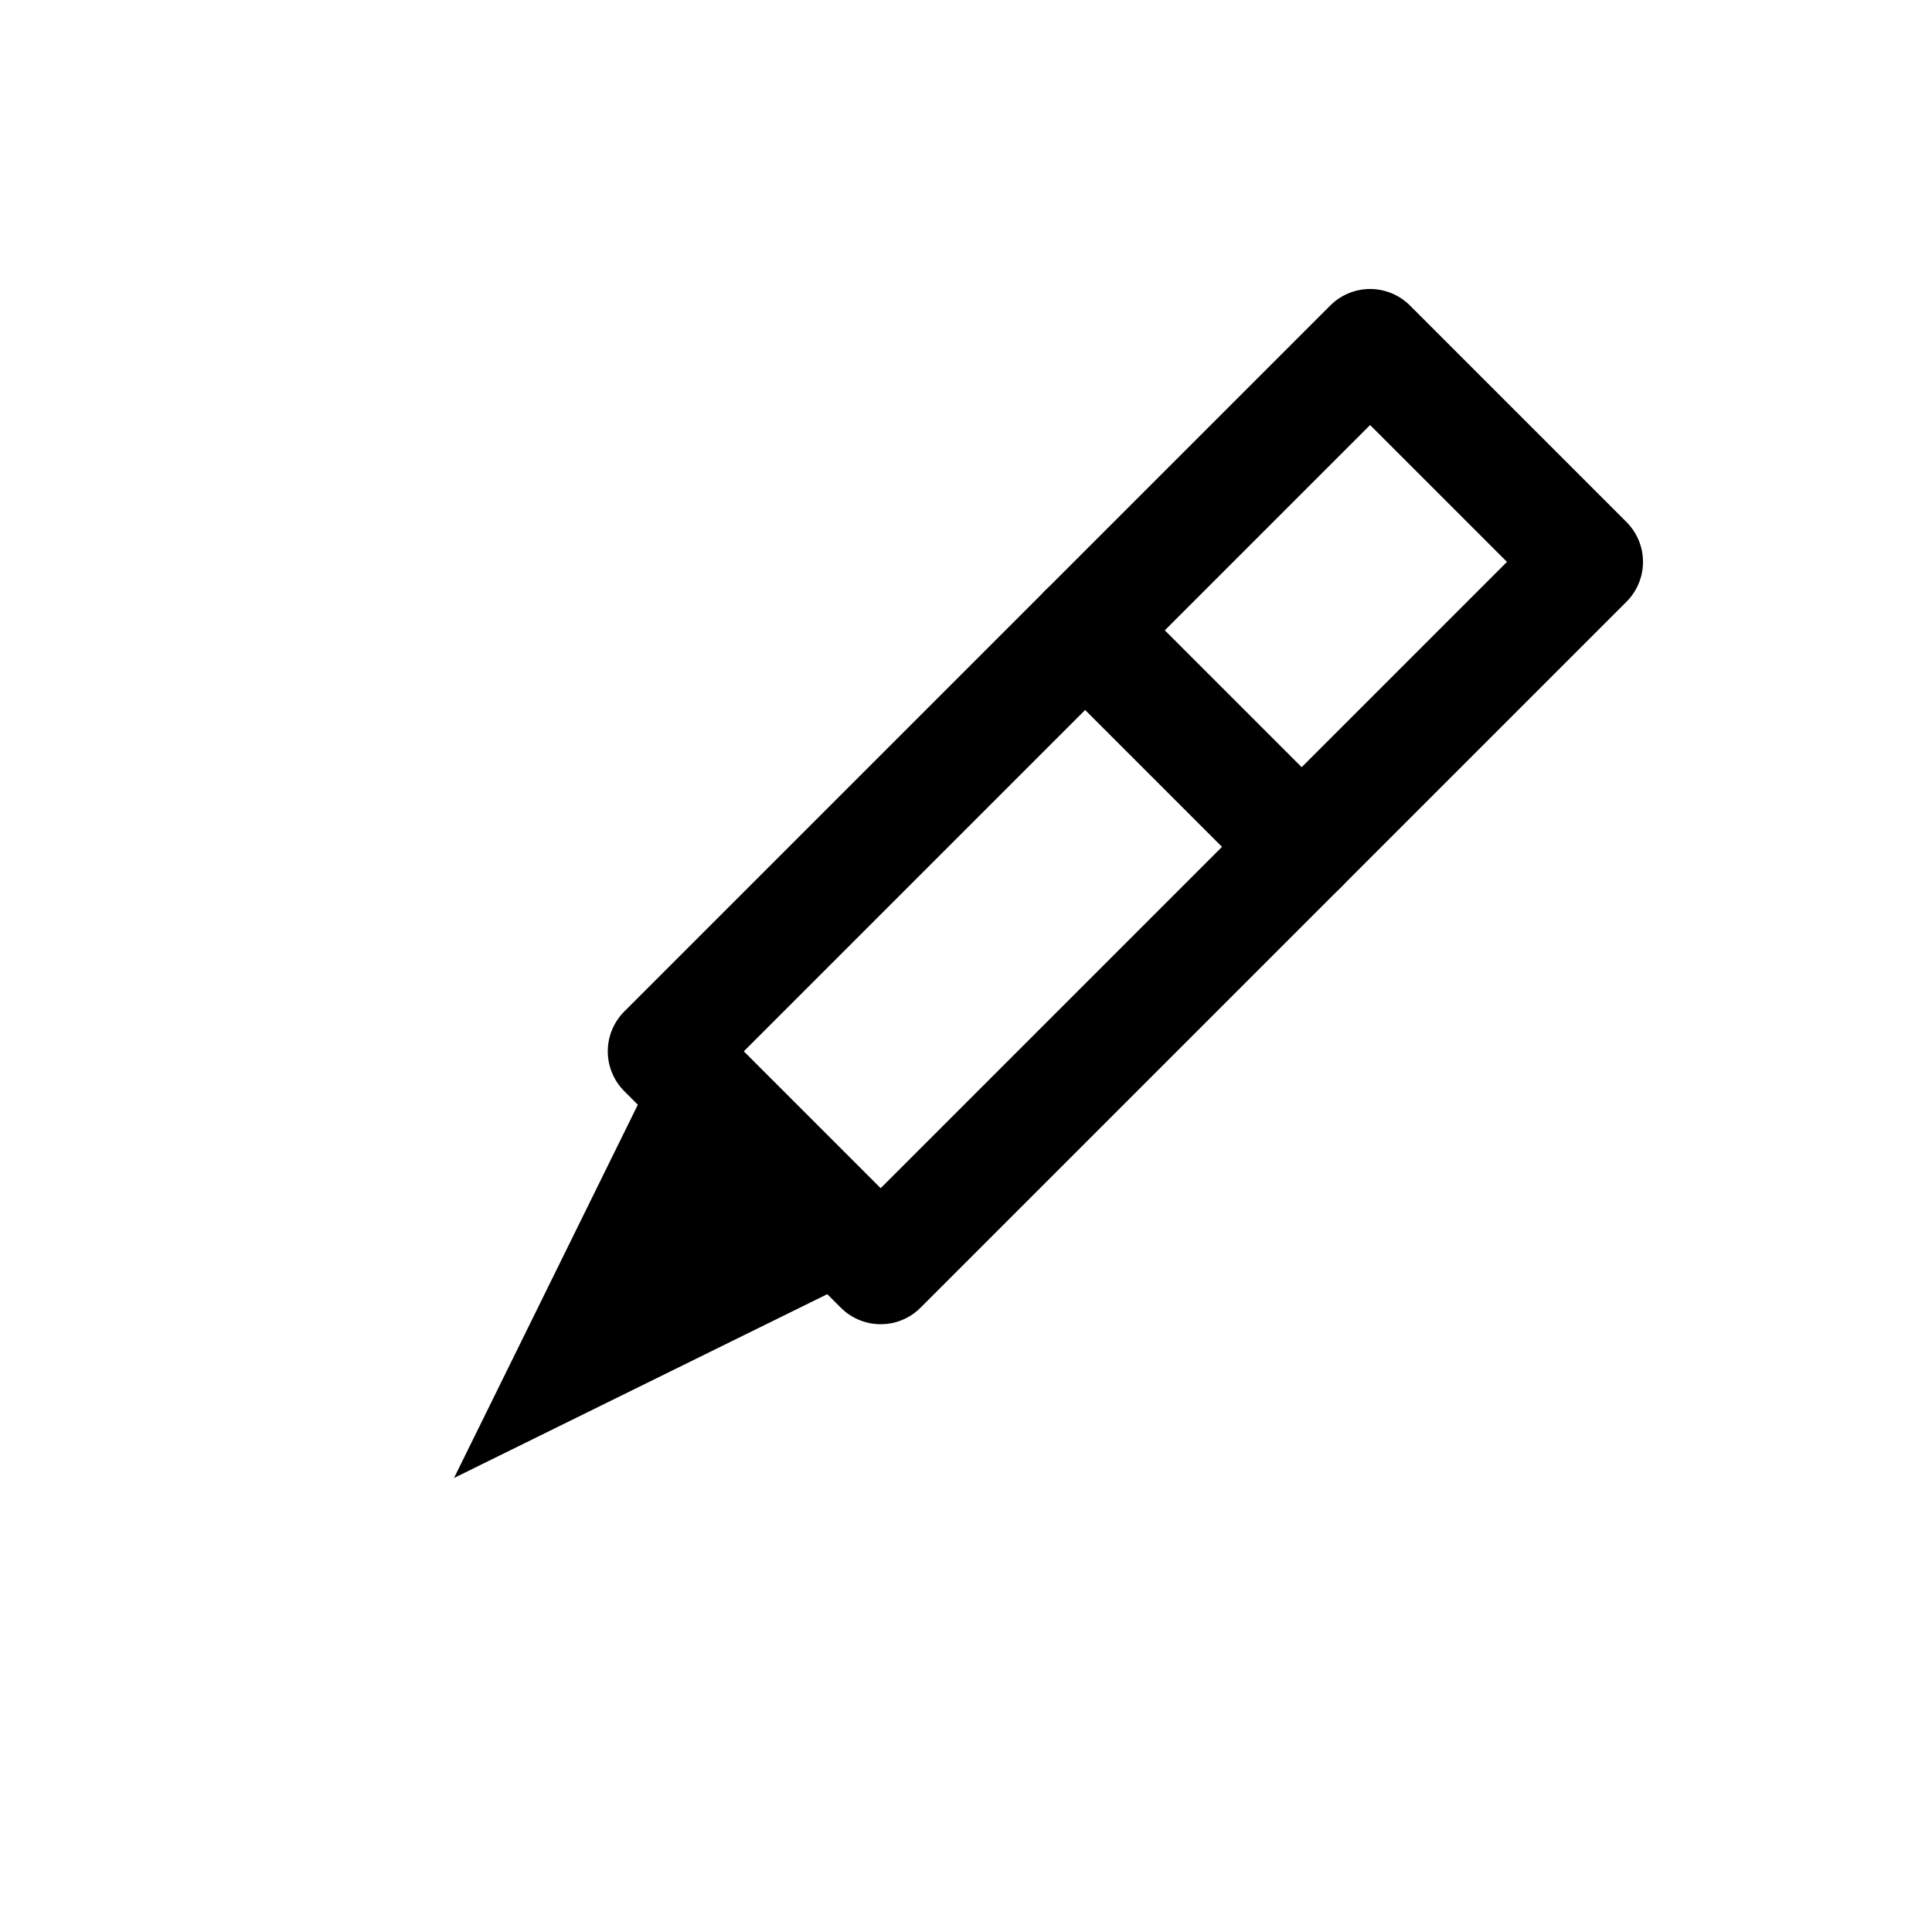
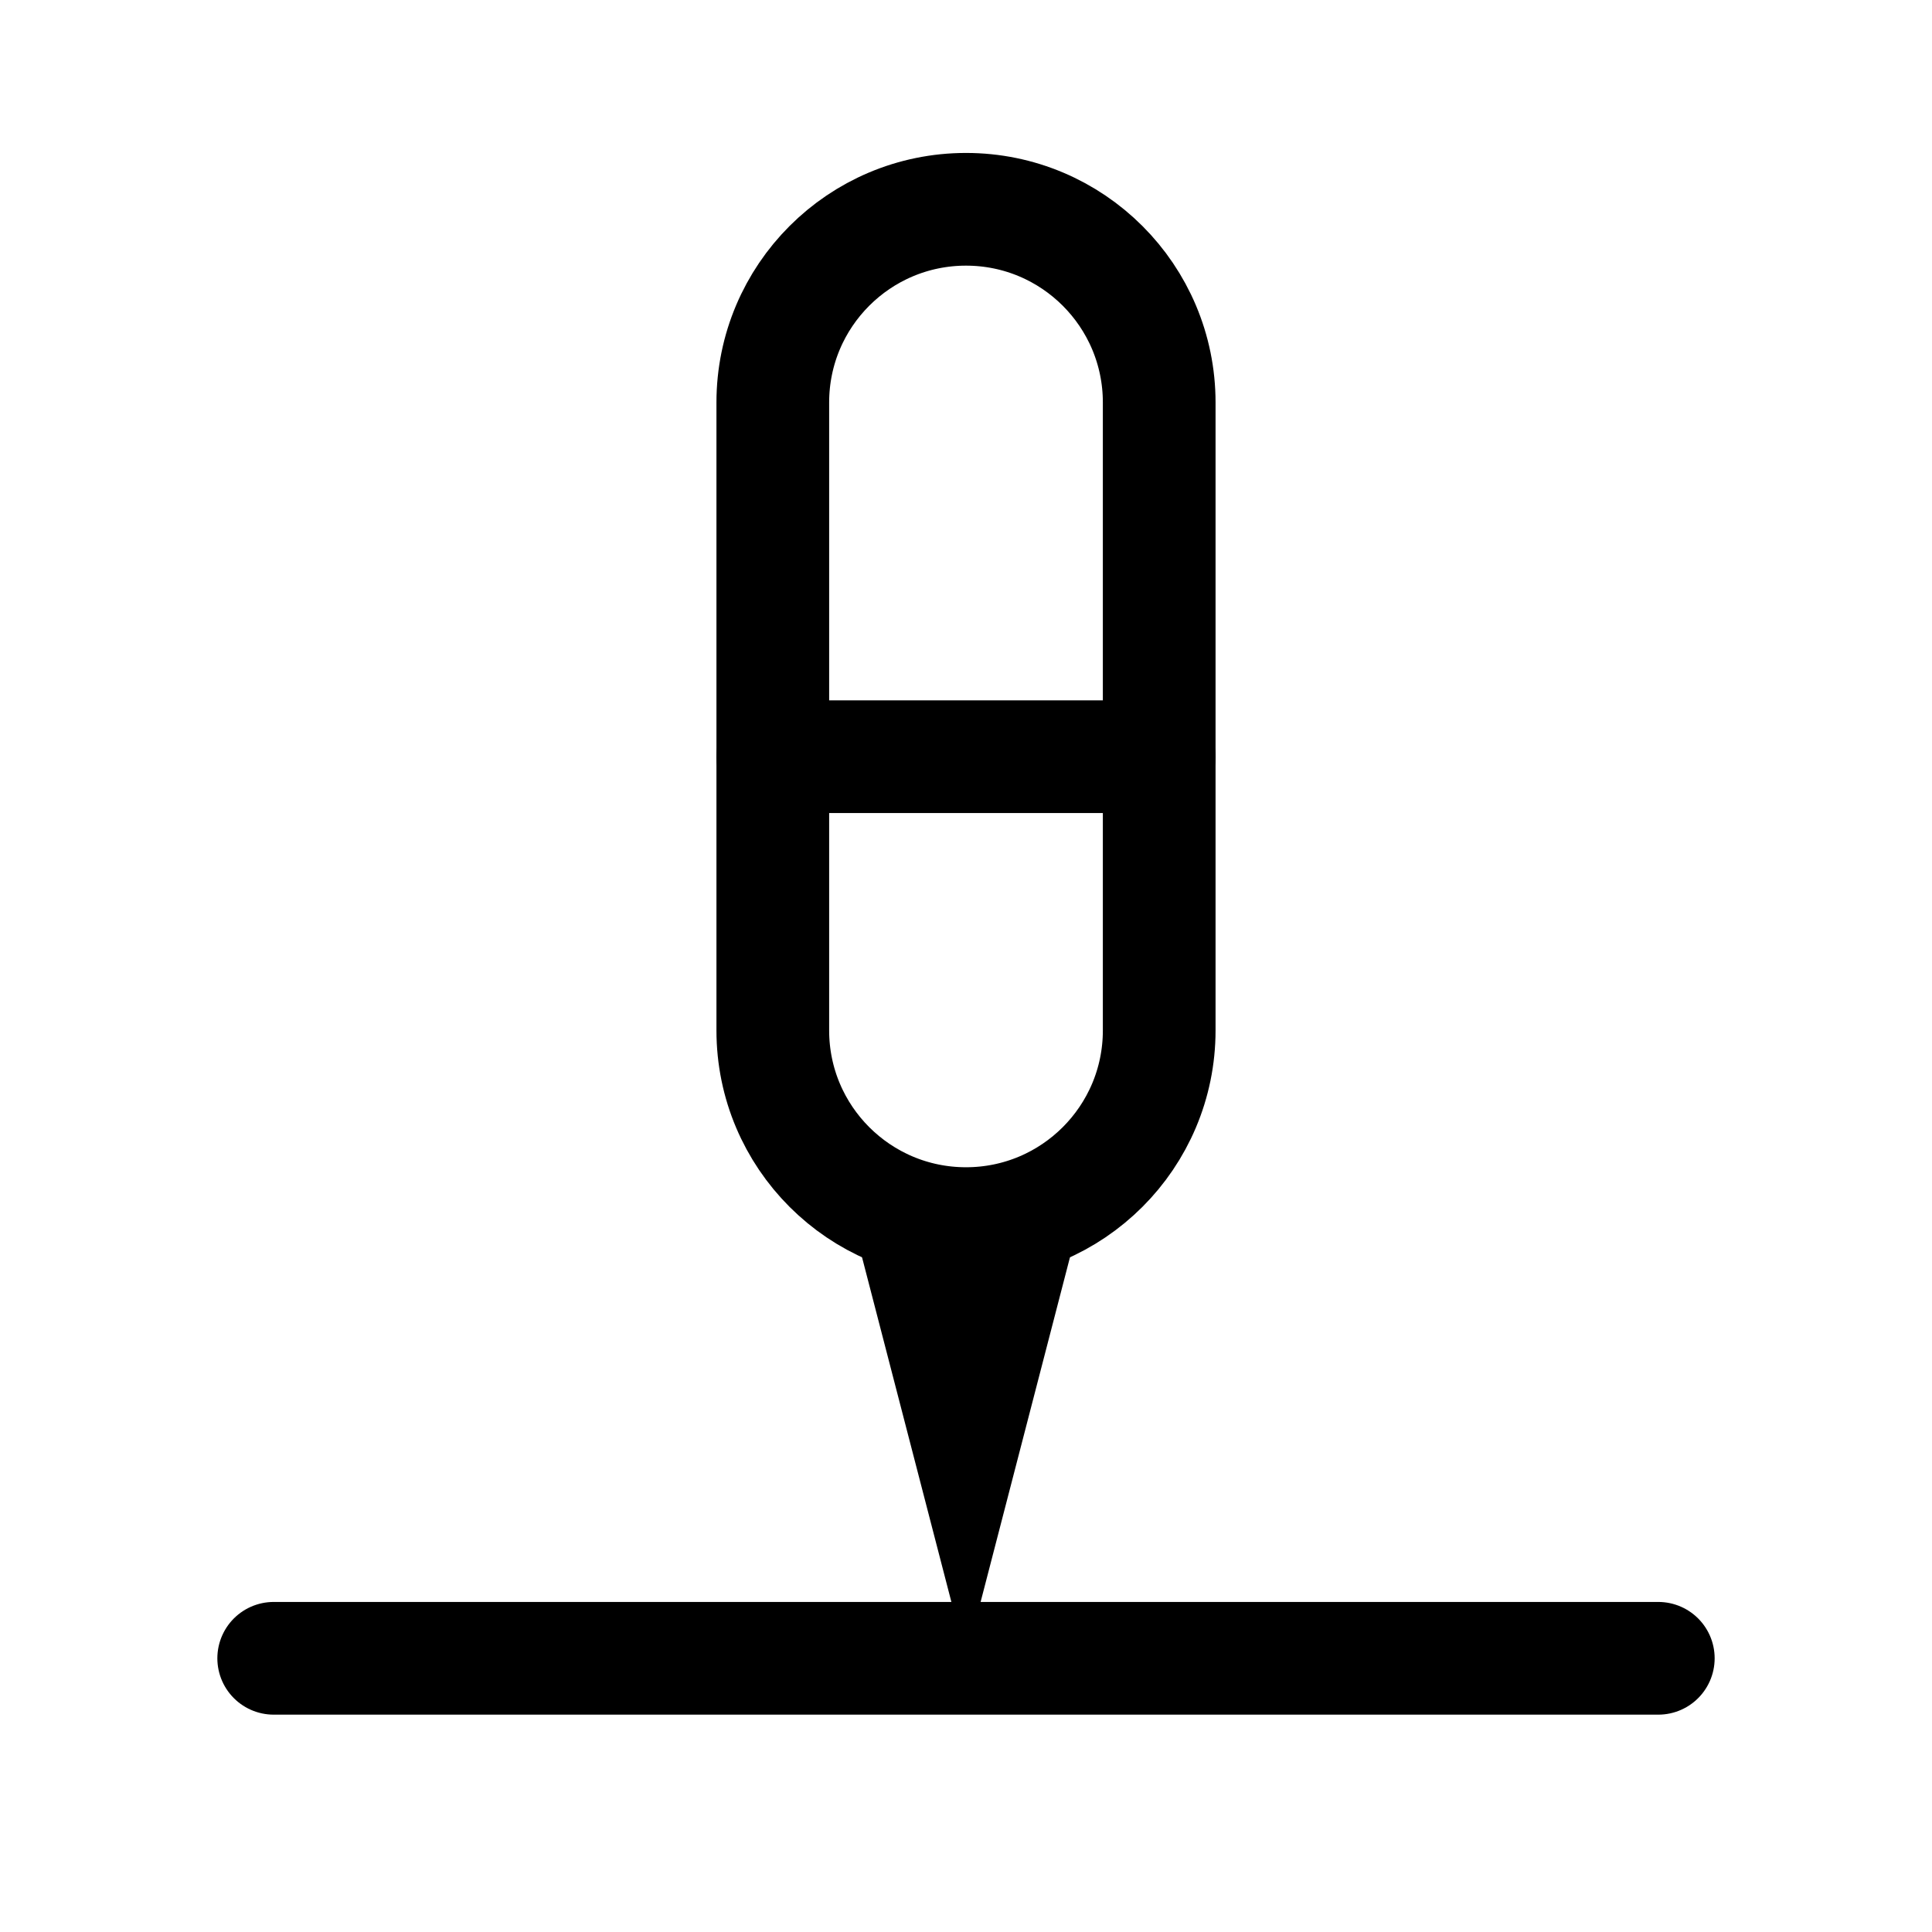
<svg xmlns="http://www.w3.org/2000/svg" viewBox="0 0 24 24" width="24" height="24" fill="none" stroke="currentColor" stroke-width="1.4" stroke-linecap="round" stroke-linejoin="round">
-   <path d="M19.71,6.98L10.94,15.75L8.25,13.06L17.02,4.29Z" />
-   <path d="M16.17,10.52L13.48,7.83" />
-   <path d="M10.94,15.75L5.64,18.36L8.25,13.06Z" fill="currentColor" stroke="none" />
+   <path d="M12,2.6L12,2.6A2.4,2.4 0 0,1 14.4,5L14.4,12.8A2.4,2.4 0 0,1 12,15.2L12,15.2A2.4,2.4 0 0,1 9.6,12.8L9.6,5A2.4,2.4 0 0,1 12,2.6Z" />
+   <path d="M9.6,9.4L14.4,9.4" />
+   <path d="M3.4,20.6L20.6,20.6" />
+   <path d="M10.6,15.2L13.4,15.2L12,20.6Z" fill="currentColor" stroke="none" />
</svg>
